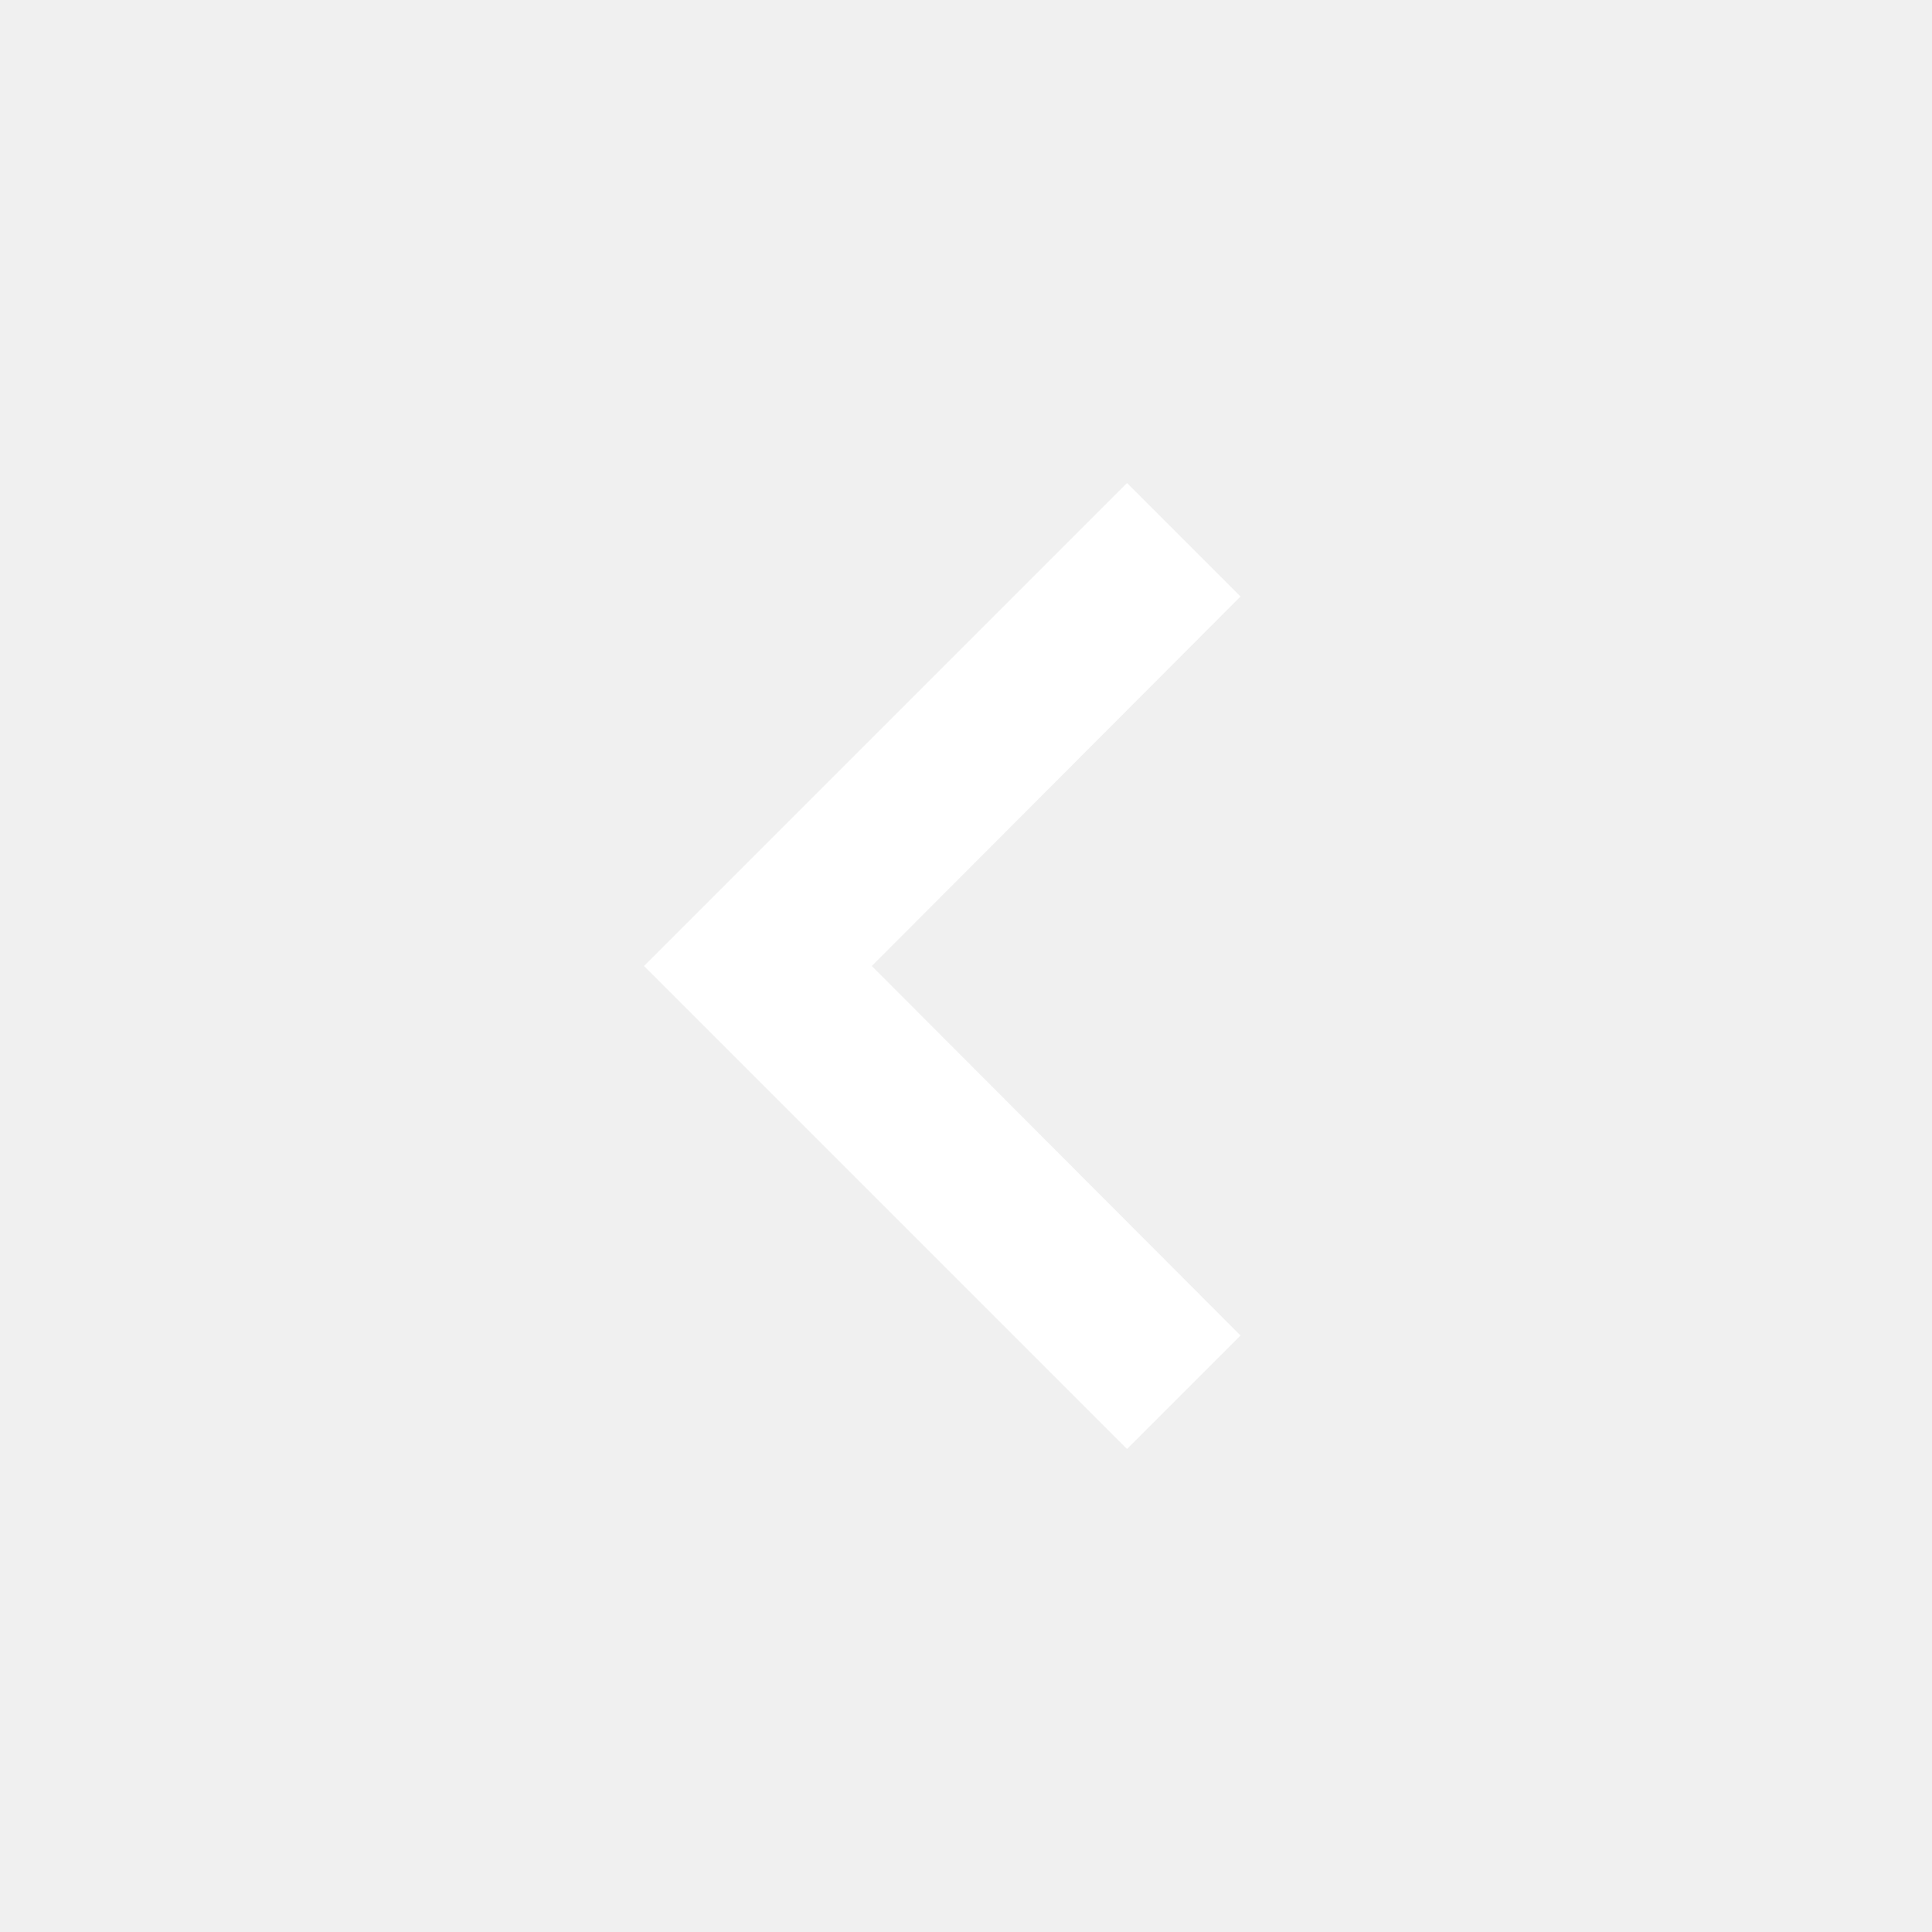
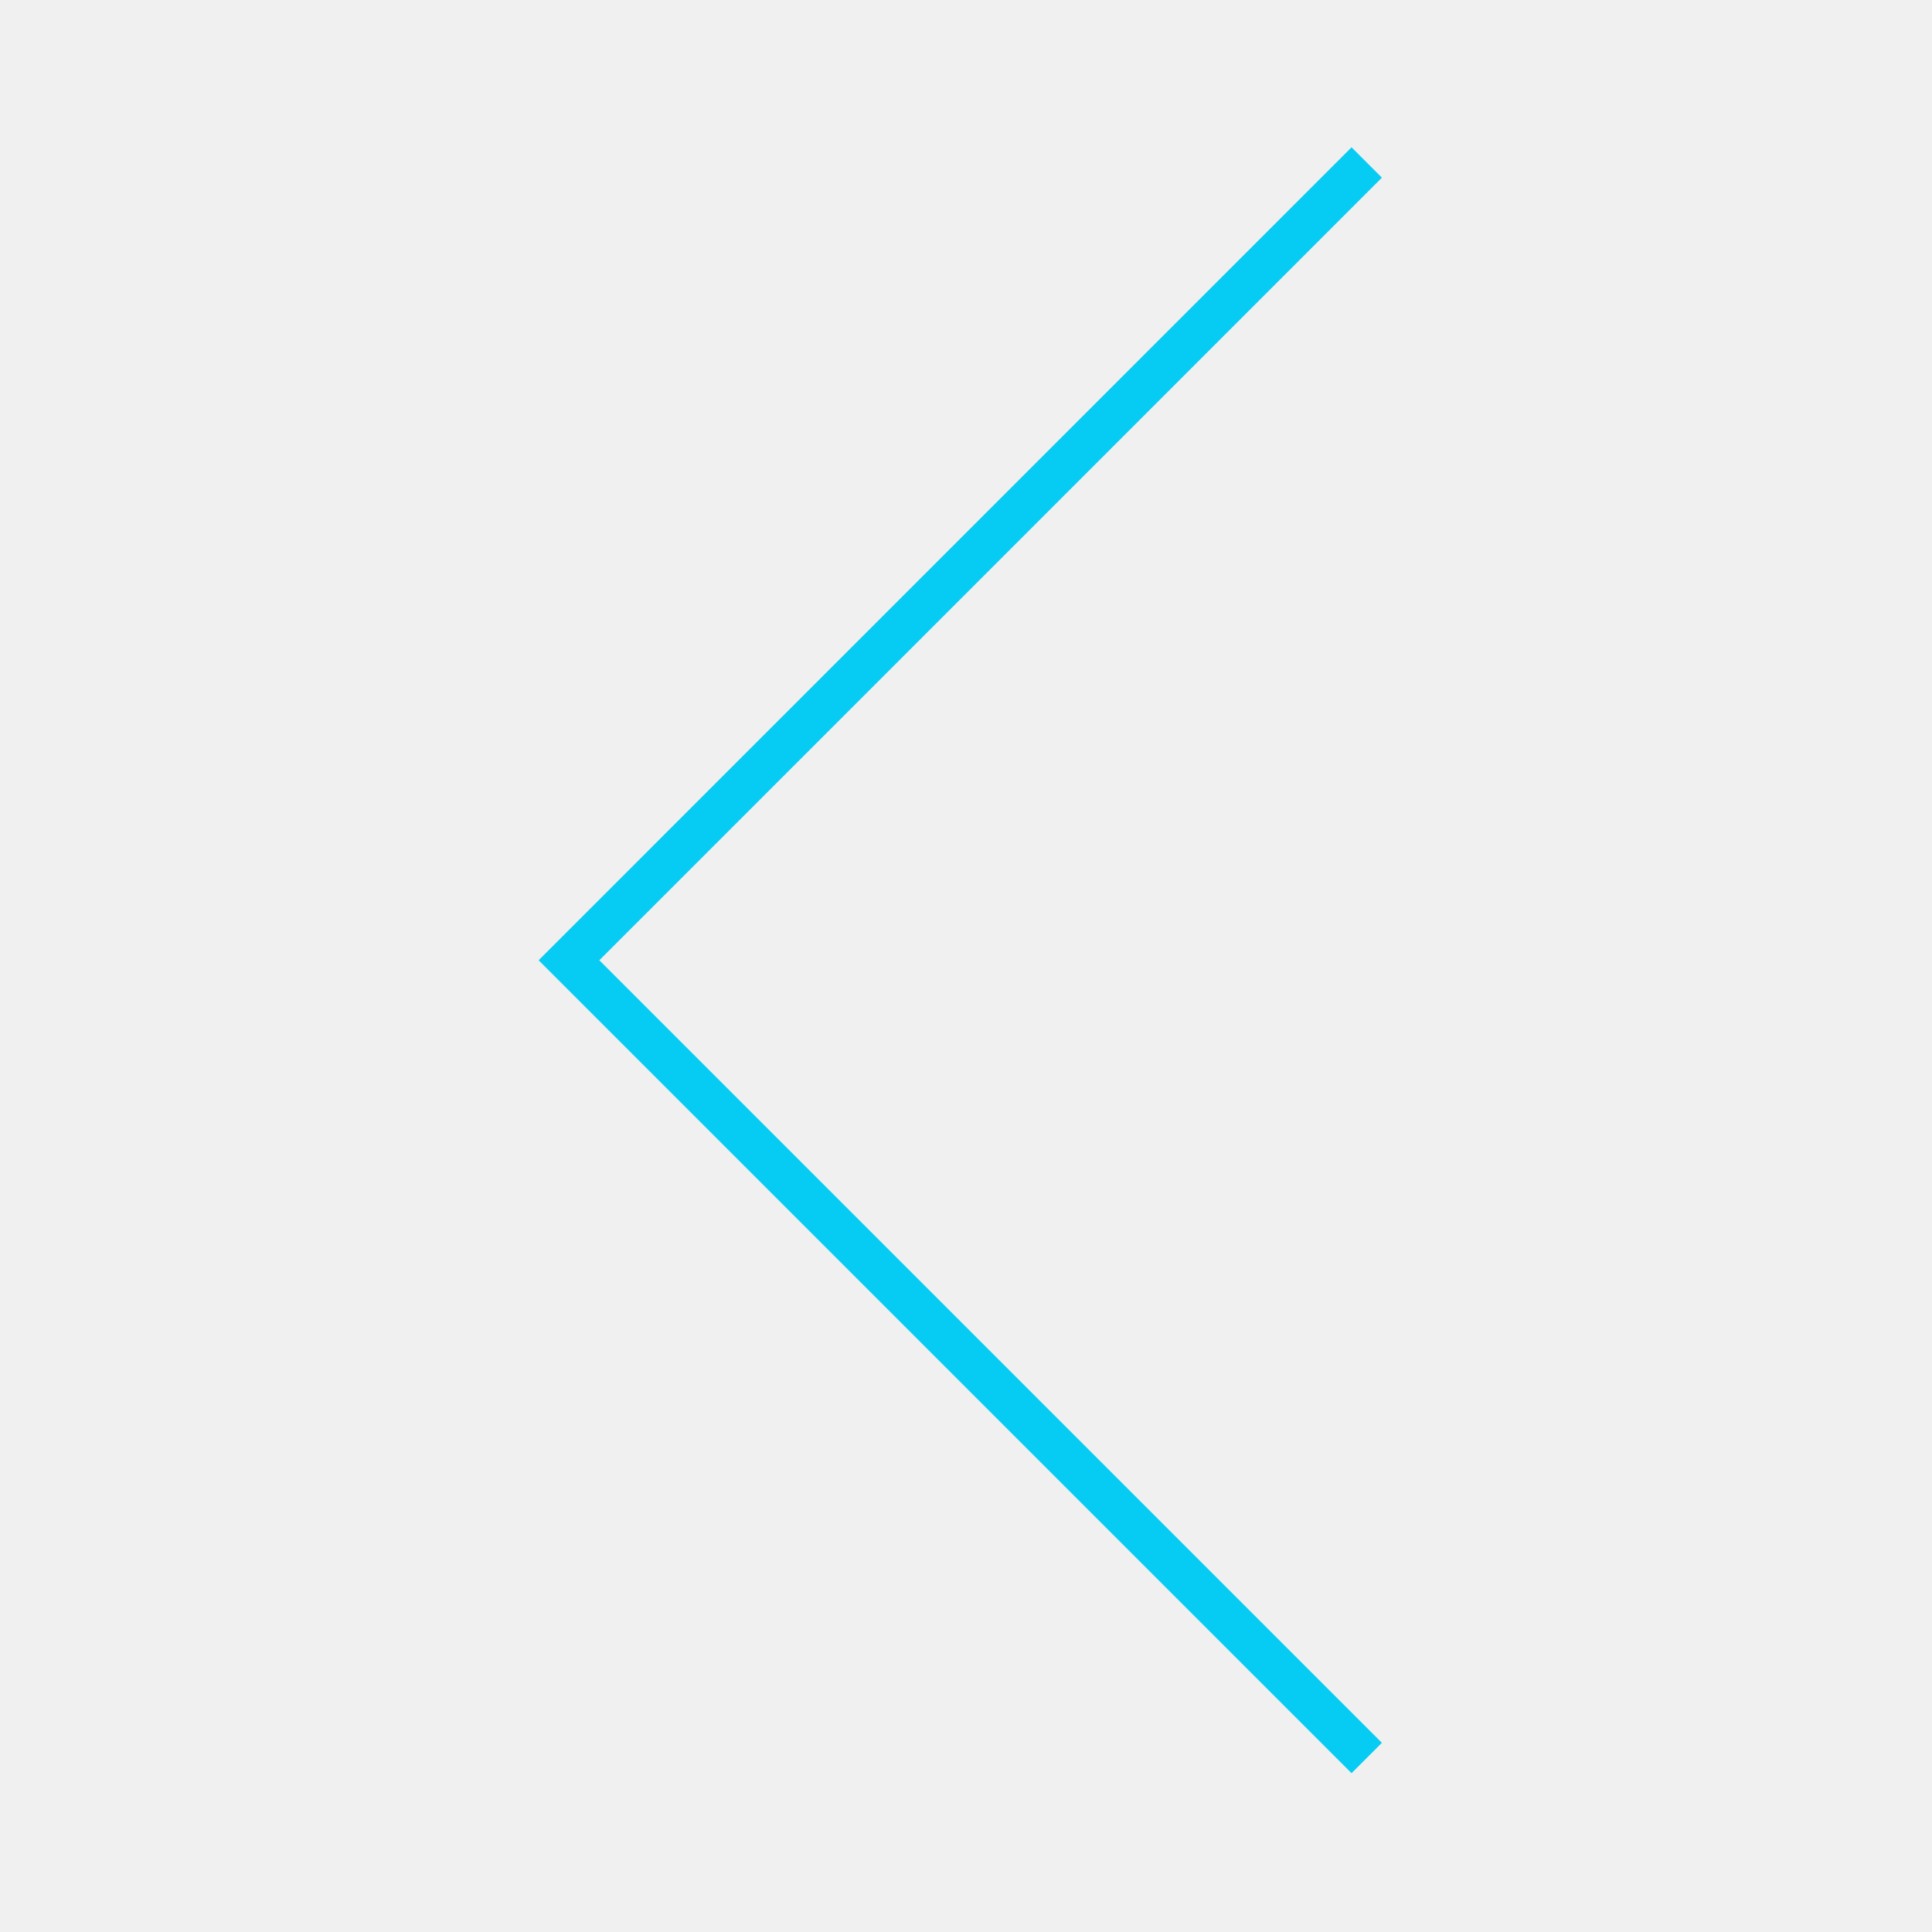
- <svg xmlns="http://www.w3.org/2000/svg" width="24" height="24" viewBox="0 0 24 24">
-   <path d="M15.41 7.41L14 6l-6 6 6 6 1.41-1.41L10.83 12z" fill="white" />
-   <path d="M0 0h24v24H0z" fill="none" />
+ <svg xmlns="http://www.w3.org/2000/svg" id="svg1546" version="1.1" viewBox="0 0 15.875 15.875" height="60" width="60">
+   <defs id="defs1540" />
+   <g transform="translate(0,-281.125)" id="layer1">
+     <g transform="matrix(0,0.3527778,-0.3527778,0,11.23017,282.46)" id="g293">
+       <path id="path295" style="fill:none;stroke:#06ccf4;stroke-width:1;stroke-linecap:butt;stroke-linejoin:miter;stroke-miterlimit:10;stroke-dasharray:none;stroke-opacity:1" d="M 4.8828125e-4,0 18.582,18.581 37.163,0" />
+     </g>
+   </g>
</svg>
